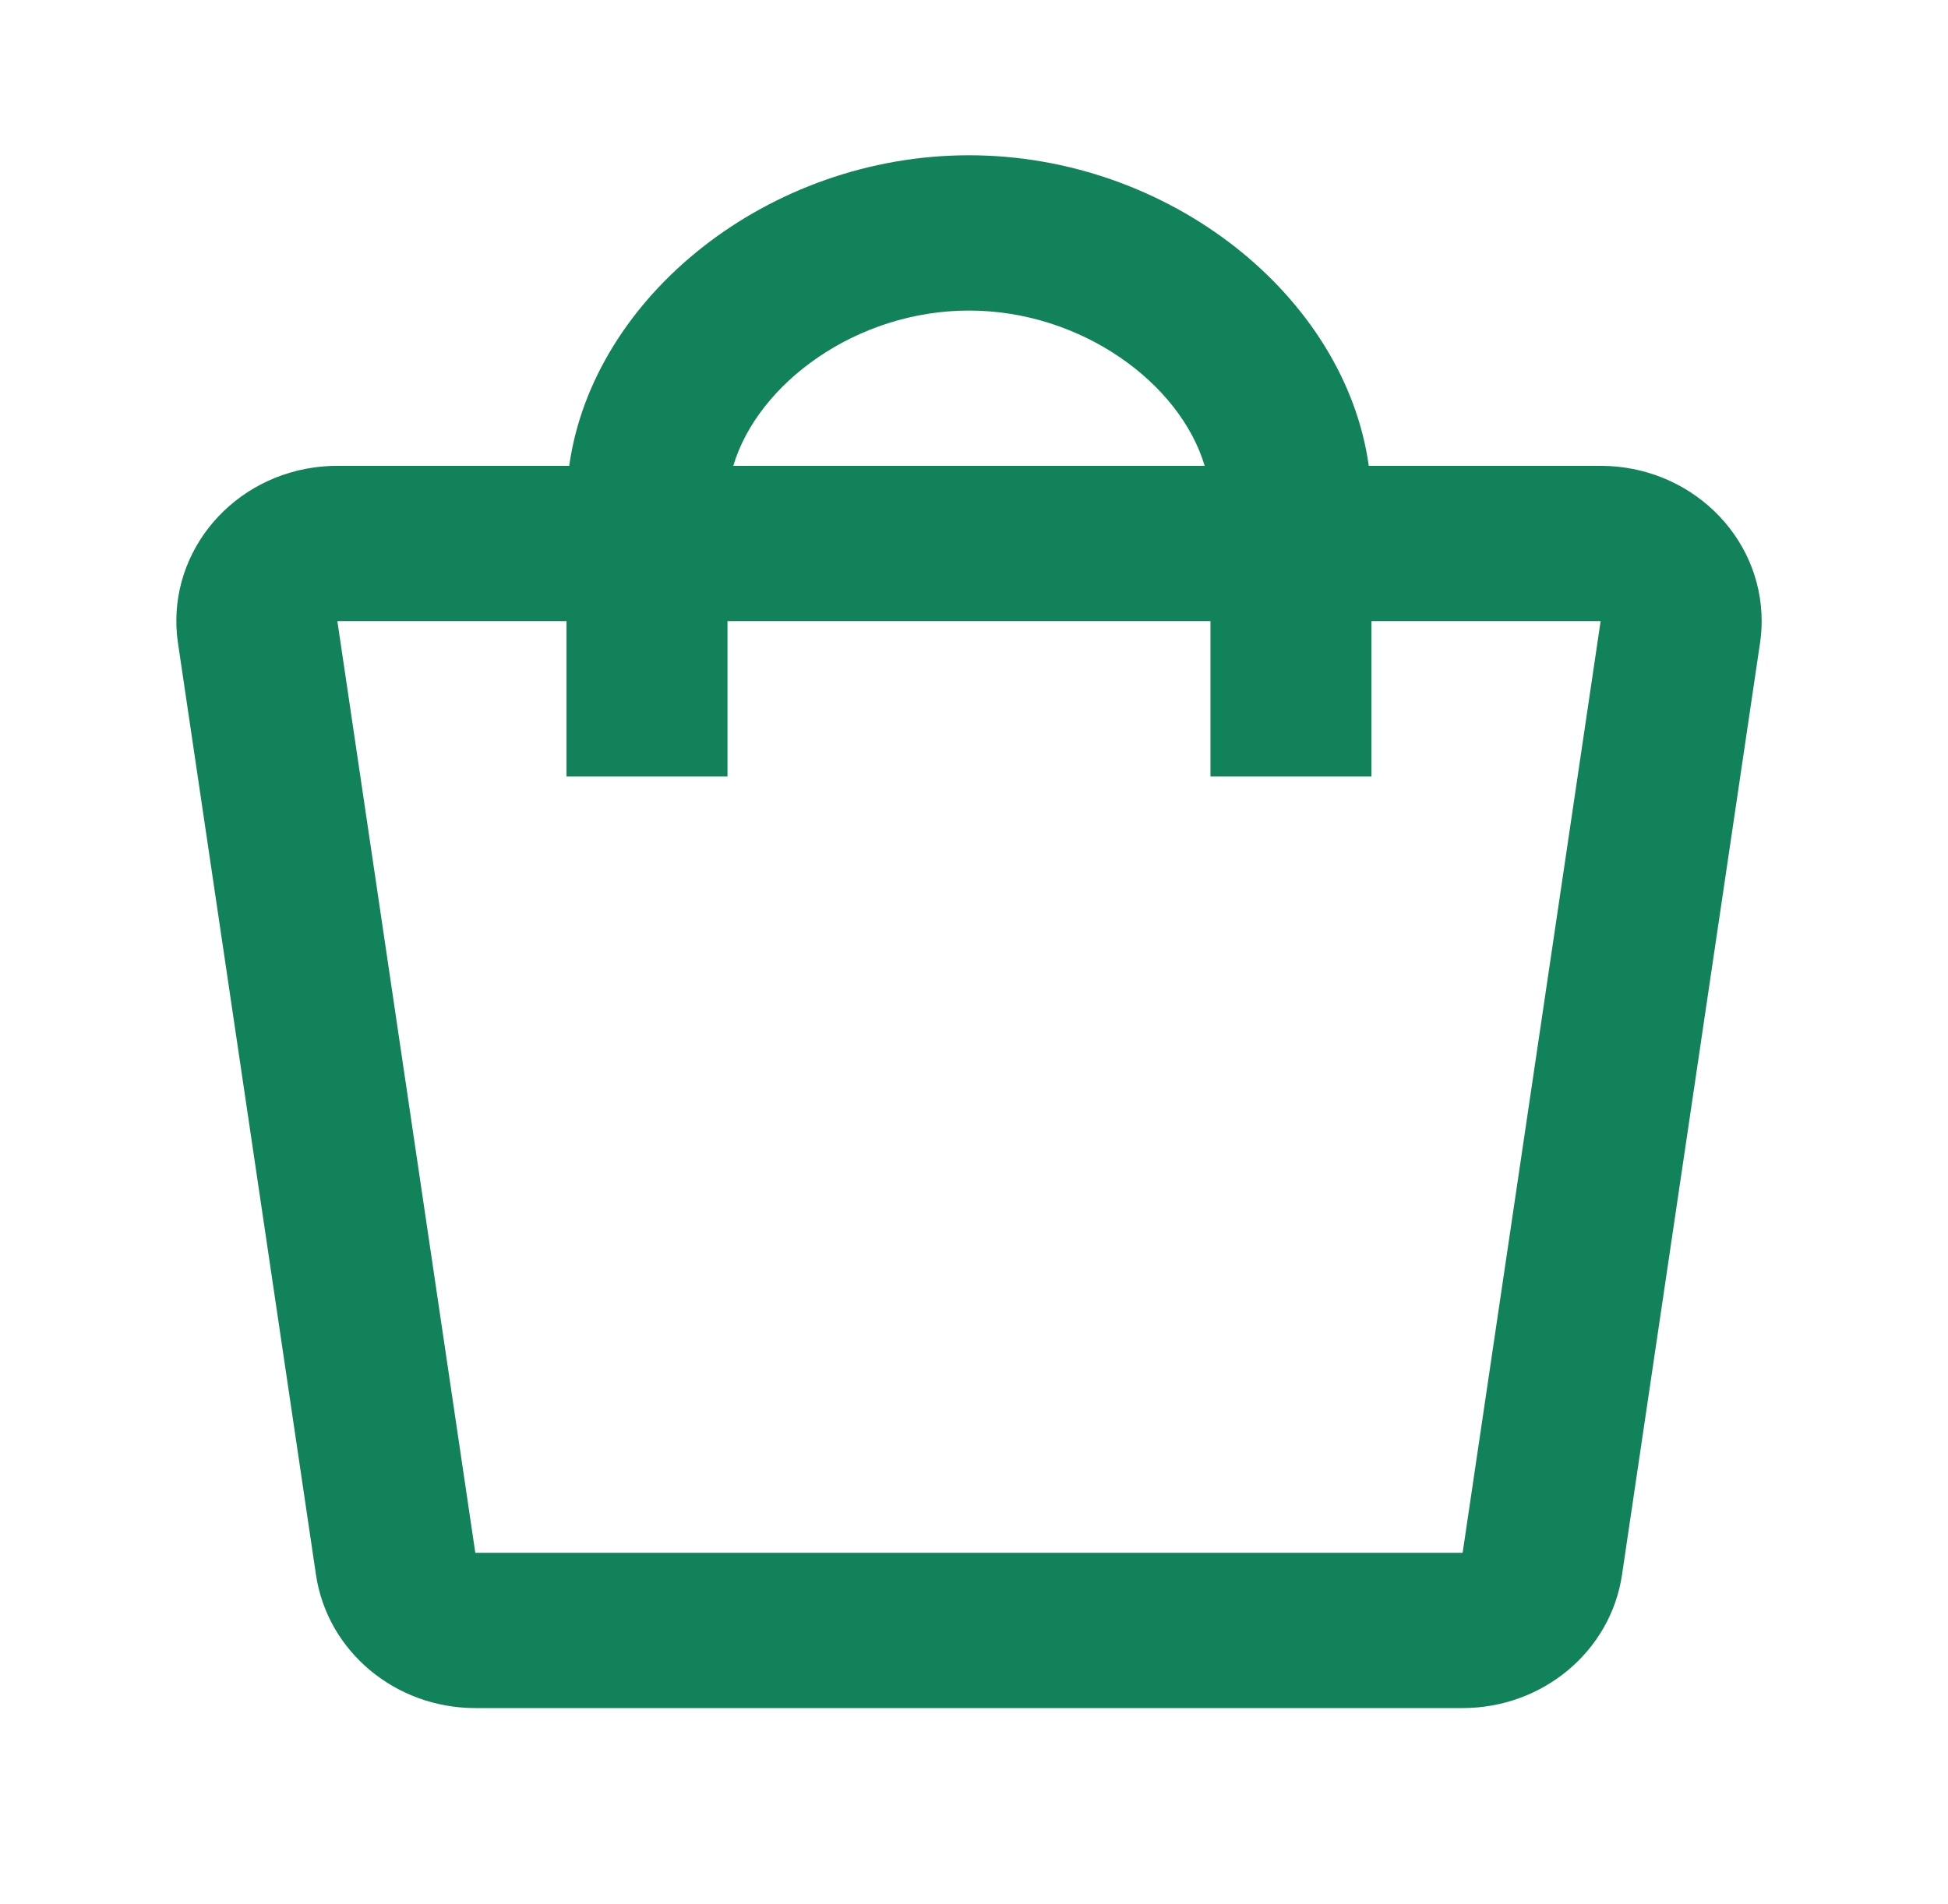
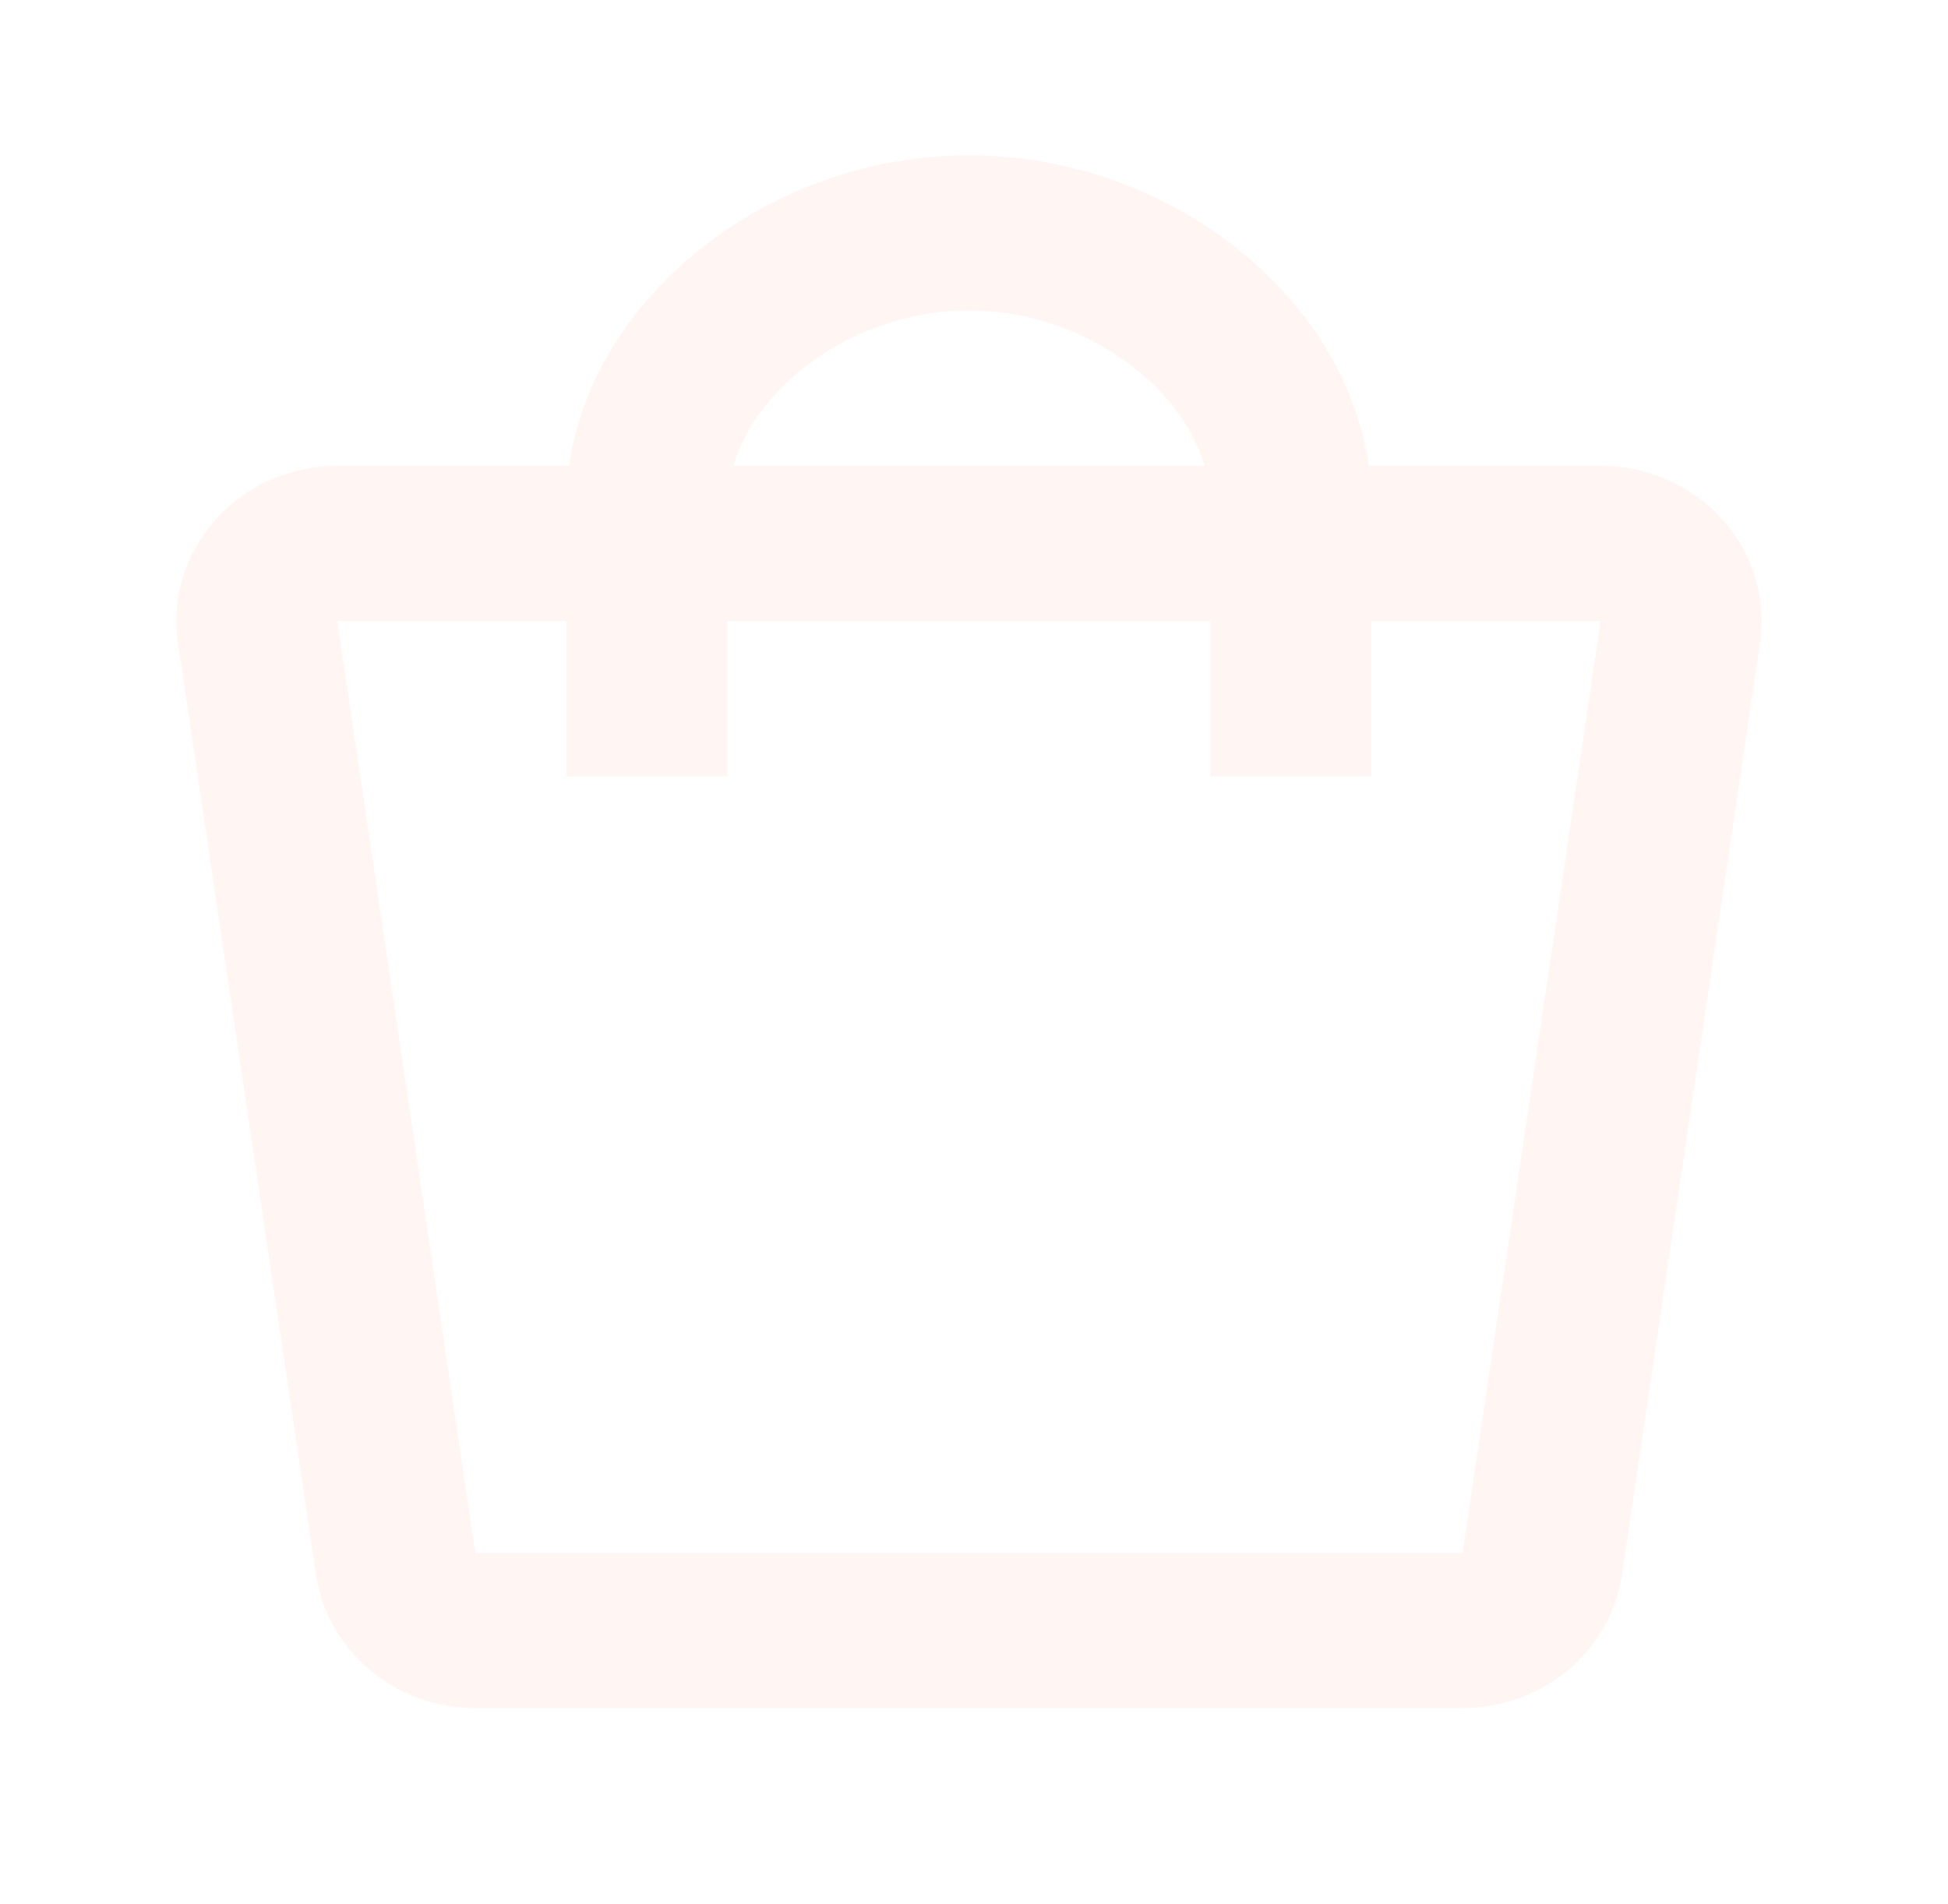
<svg xmlns="http://www.w3.org/2000/svg" width="44" height="43" viewBox="0 0 44 43" fill="none">
-   <path fill-rule="evenodd" clip-rule="evenodd" d="M12.857 10.524C13.392 6.692 17.361 3.508 21.887 3.508C26.412 3.508 30.382 6.692 30.917 10.524H36.154C38.162 10.524 39.791 12.095 39.791 14.032C39.791 14.198 39.778 14.364 39.754 14.528L36.637 35.576C36.381 37.304 34.847 38.588 33.037 38.588H10.736C8.927 38.588 7.393 37.304 7.137 35.576L4.02 14.528C3.736 12.61 5.117 10.833 7.105 10.559C7.276 10.536 7.448 10.524 7.62 10.524H12.857ZM27.21 10.524C26.657 8.661 24.429 7.016 21.887 7.016C19.345 7.016 17.116 8.661 16.563 10.524H27.21ZM7.62 14.032H12.796V17.54H16.432V14.032H27.341V17.54H30.978V14.032H36.154L33.037 35.08H10.736L7.62 14.032Z" fill="#118259" />
+   <path fill-rule="evenodd" clip-rule="evenodd" d="M12.857 10.524C13.392 6.692 17.361 3.508 21.887 3.508C26.412 3.508 30.382 6.692 30.917 10.524H36.154C38.162 10.524 39.791 12.095 39.791 14.032C39.791 14.198 39.778 14.364 39.754 14.528L36.637 35.576C36.381 37.304 34.847 38.588 33.037 38.588H10.736C8.927 38.588 7.393 37.304 7.137 35.576L4.02 14.528C3.736 12.61 5.117 10.833 7.105 10.559C7.276 10.536 7.448 10.524 7.62 10.524H12.857ZM27.21 10.524C26.657 8.661 24.429 7.016 21.887 7.016C19.345 7.016 17.116 8.661 16.563 10.524H27.21ZM7.62 14.032H12.796V17.54H16.432V14.032H27.341V17.54H30.978V14.032H36.154L33.037 35.08H10.736L7.62 14.032Z" fill="#fff6f4" />
</svg>
